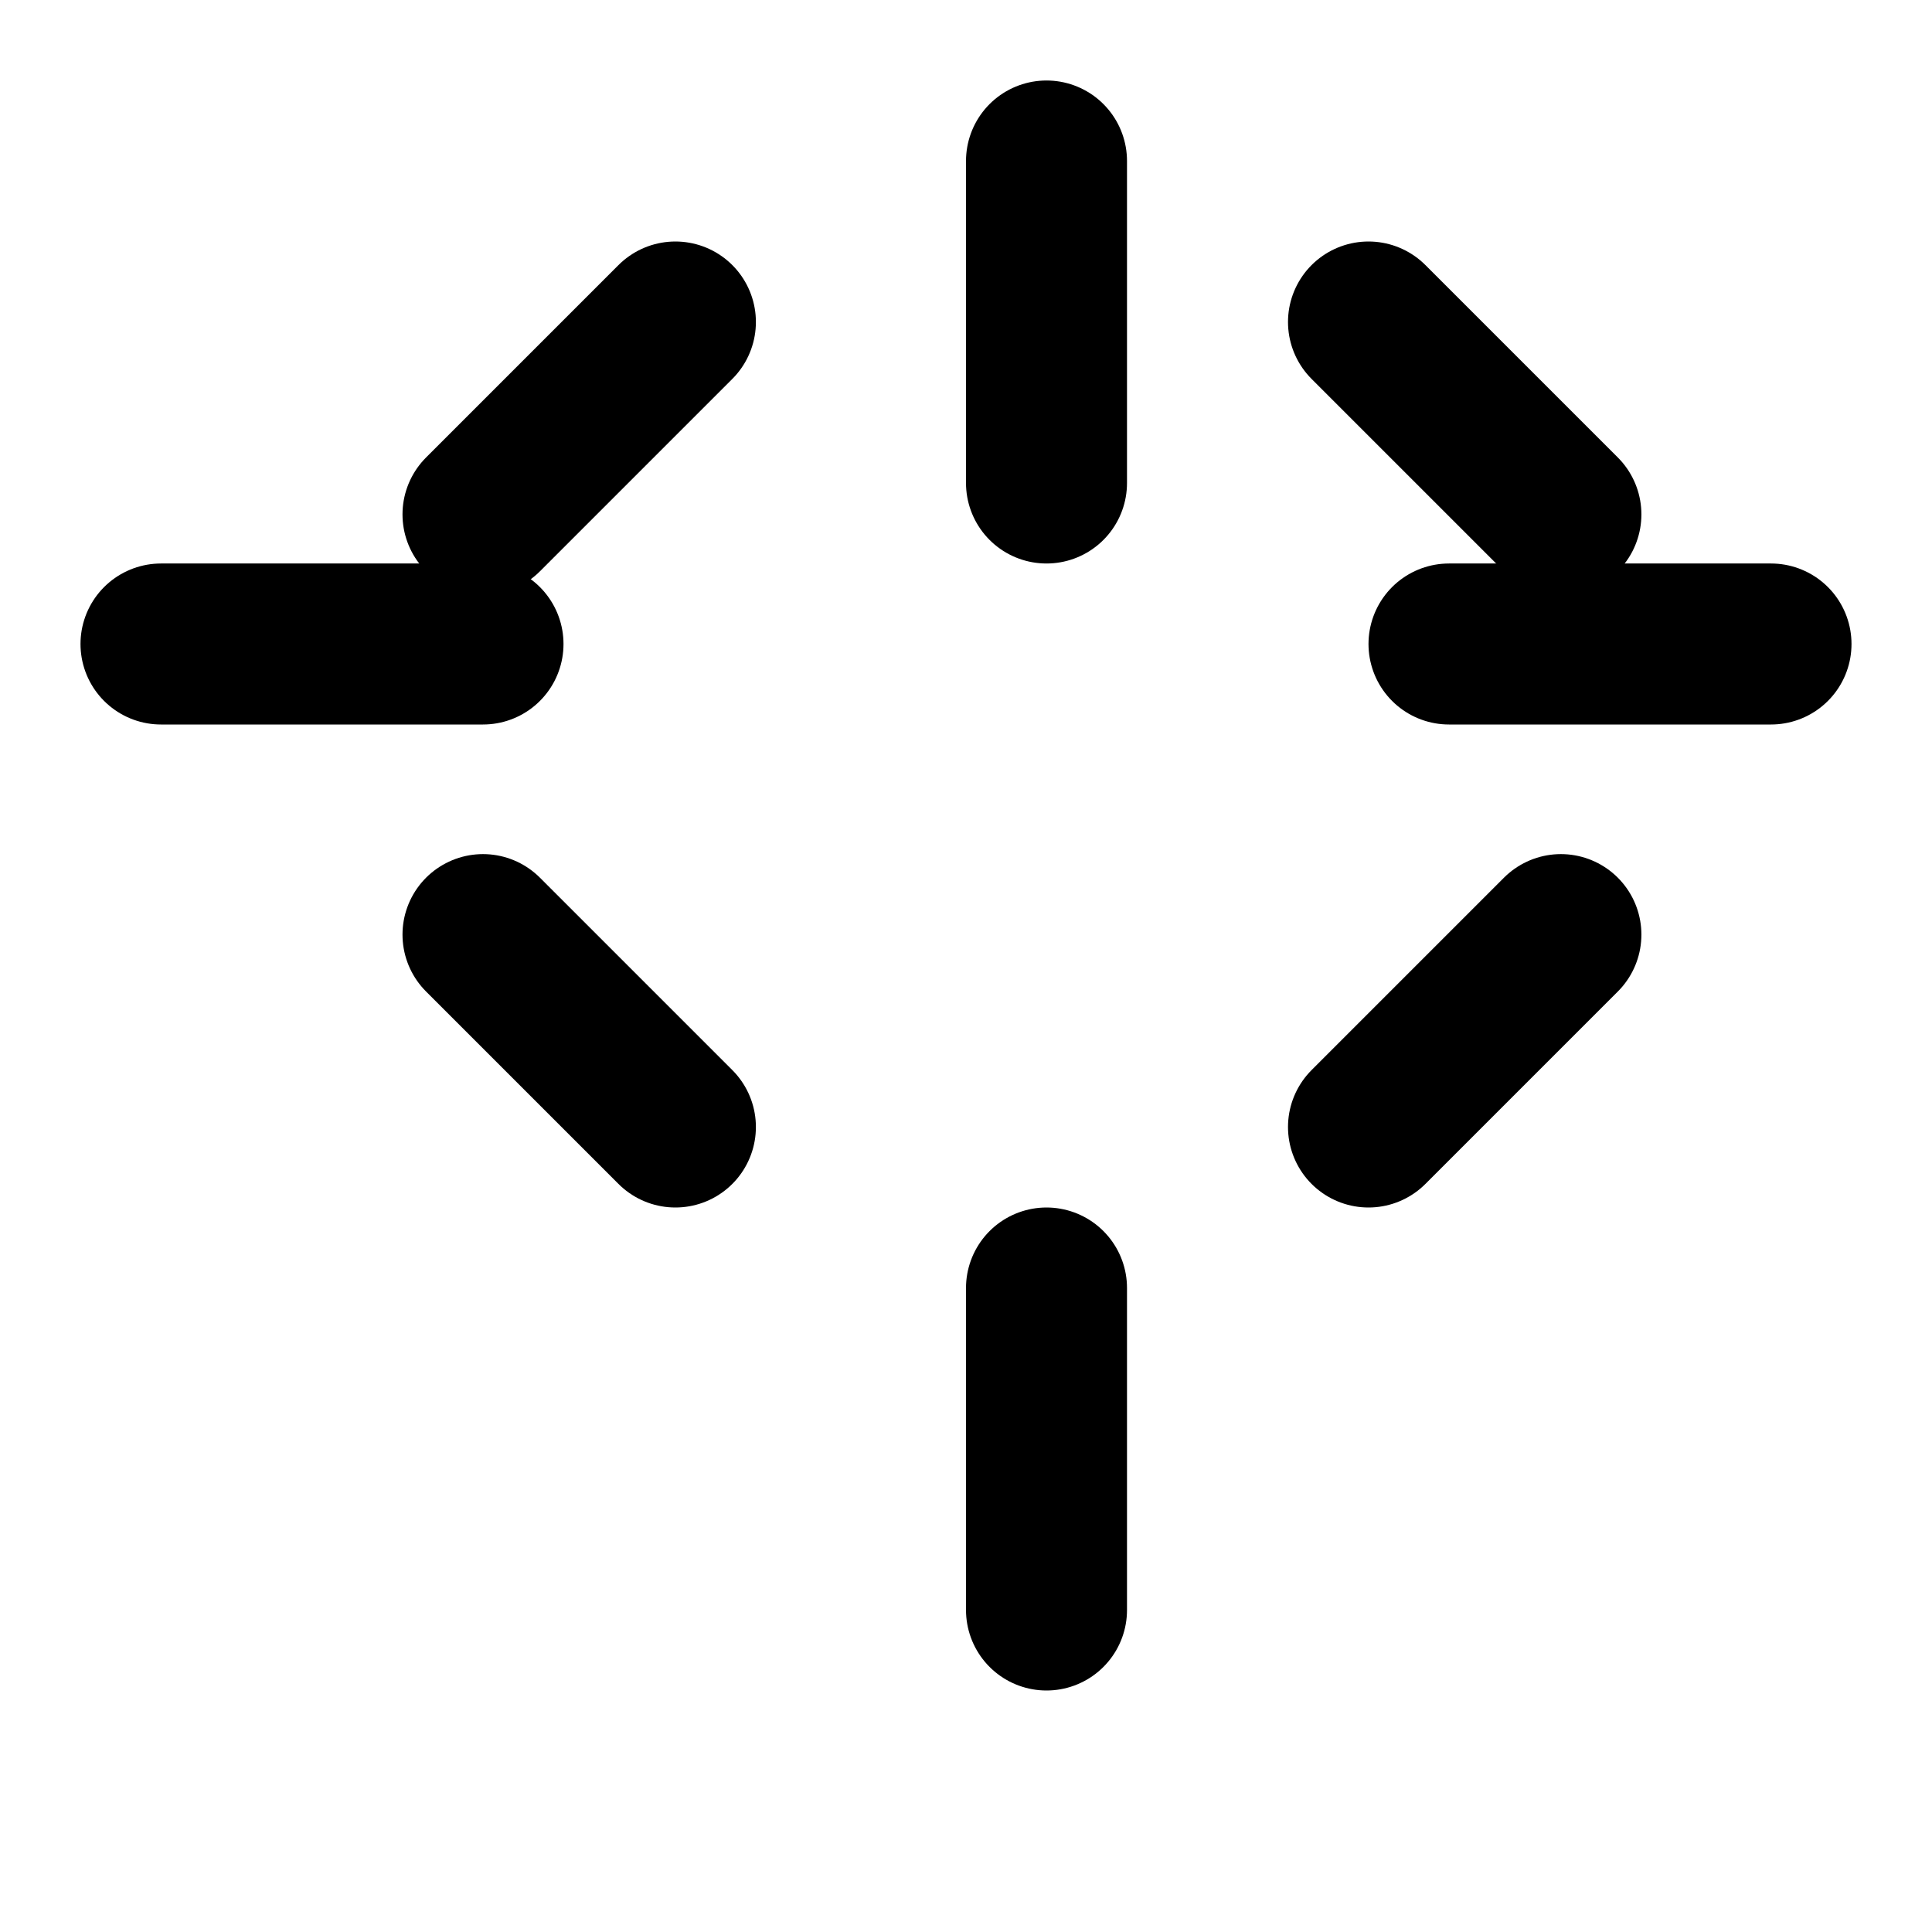
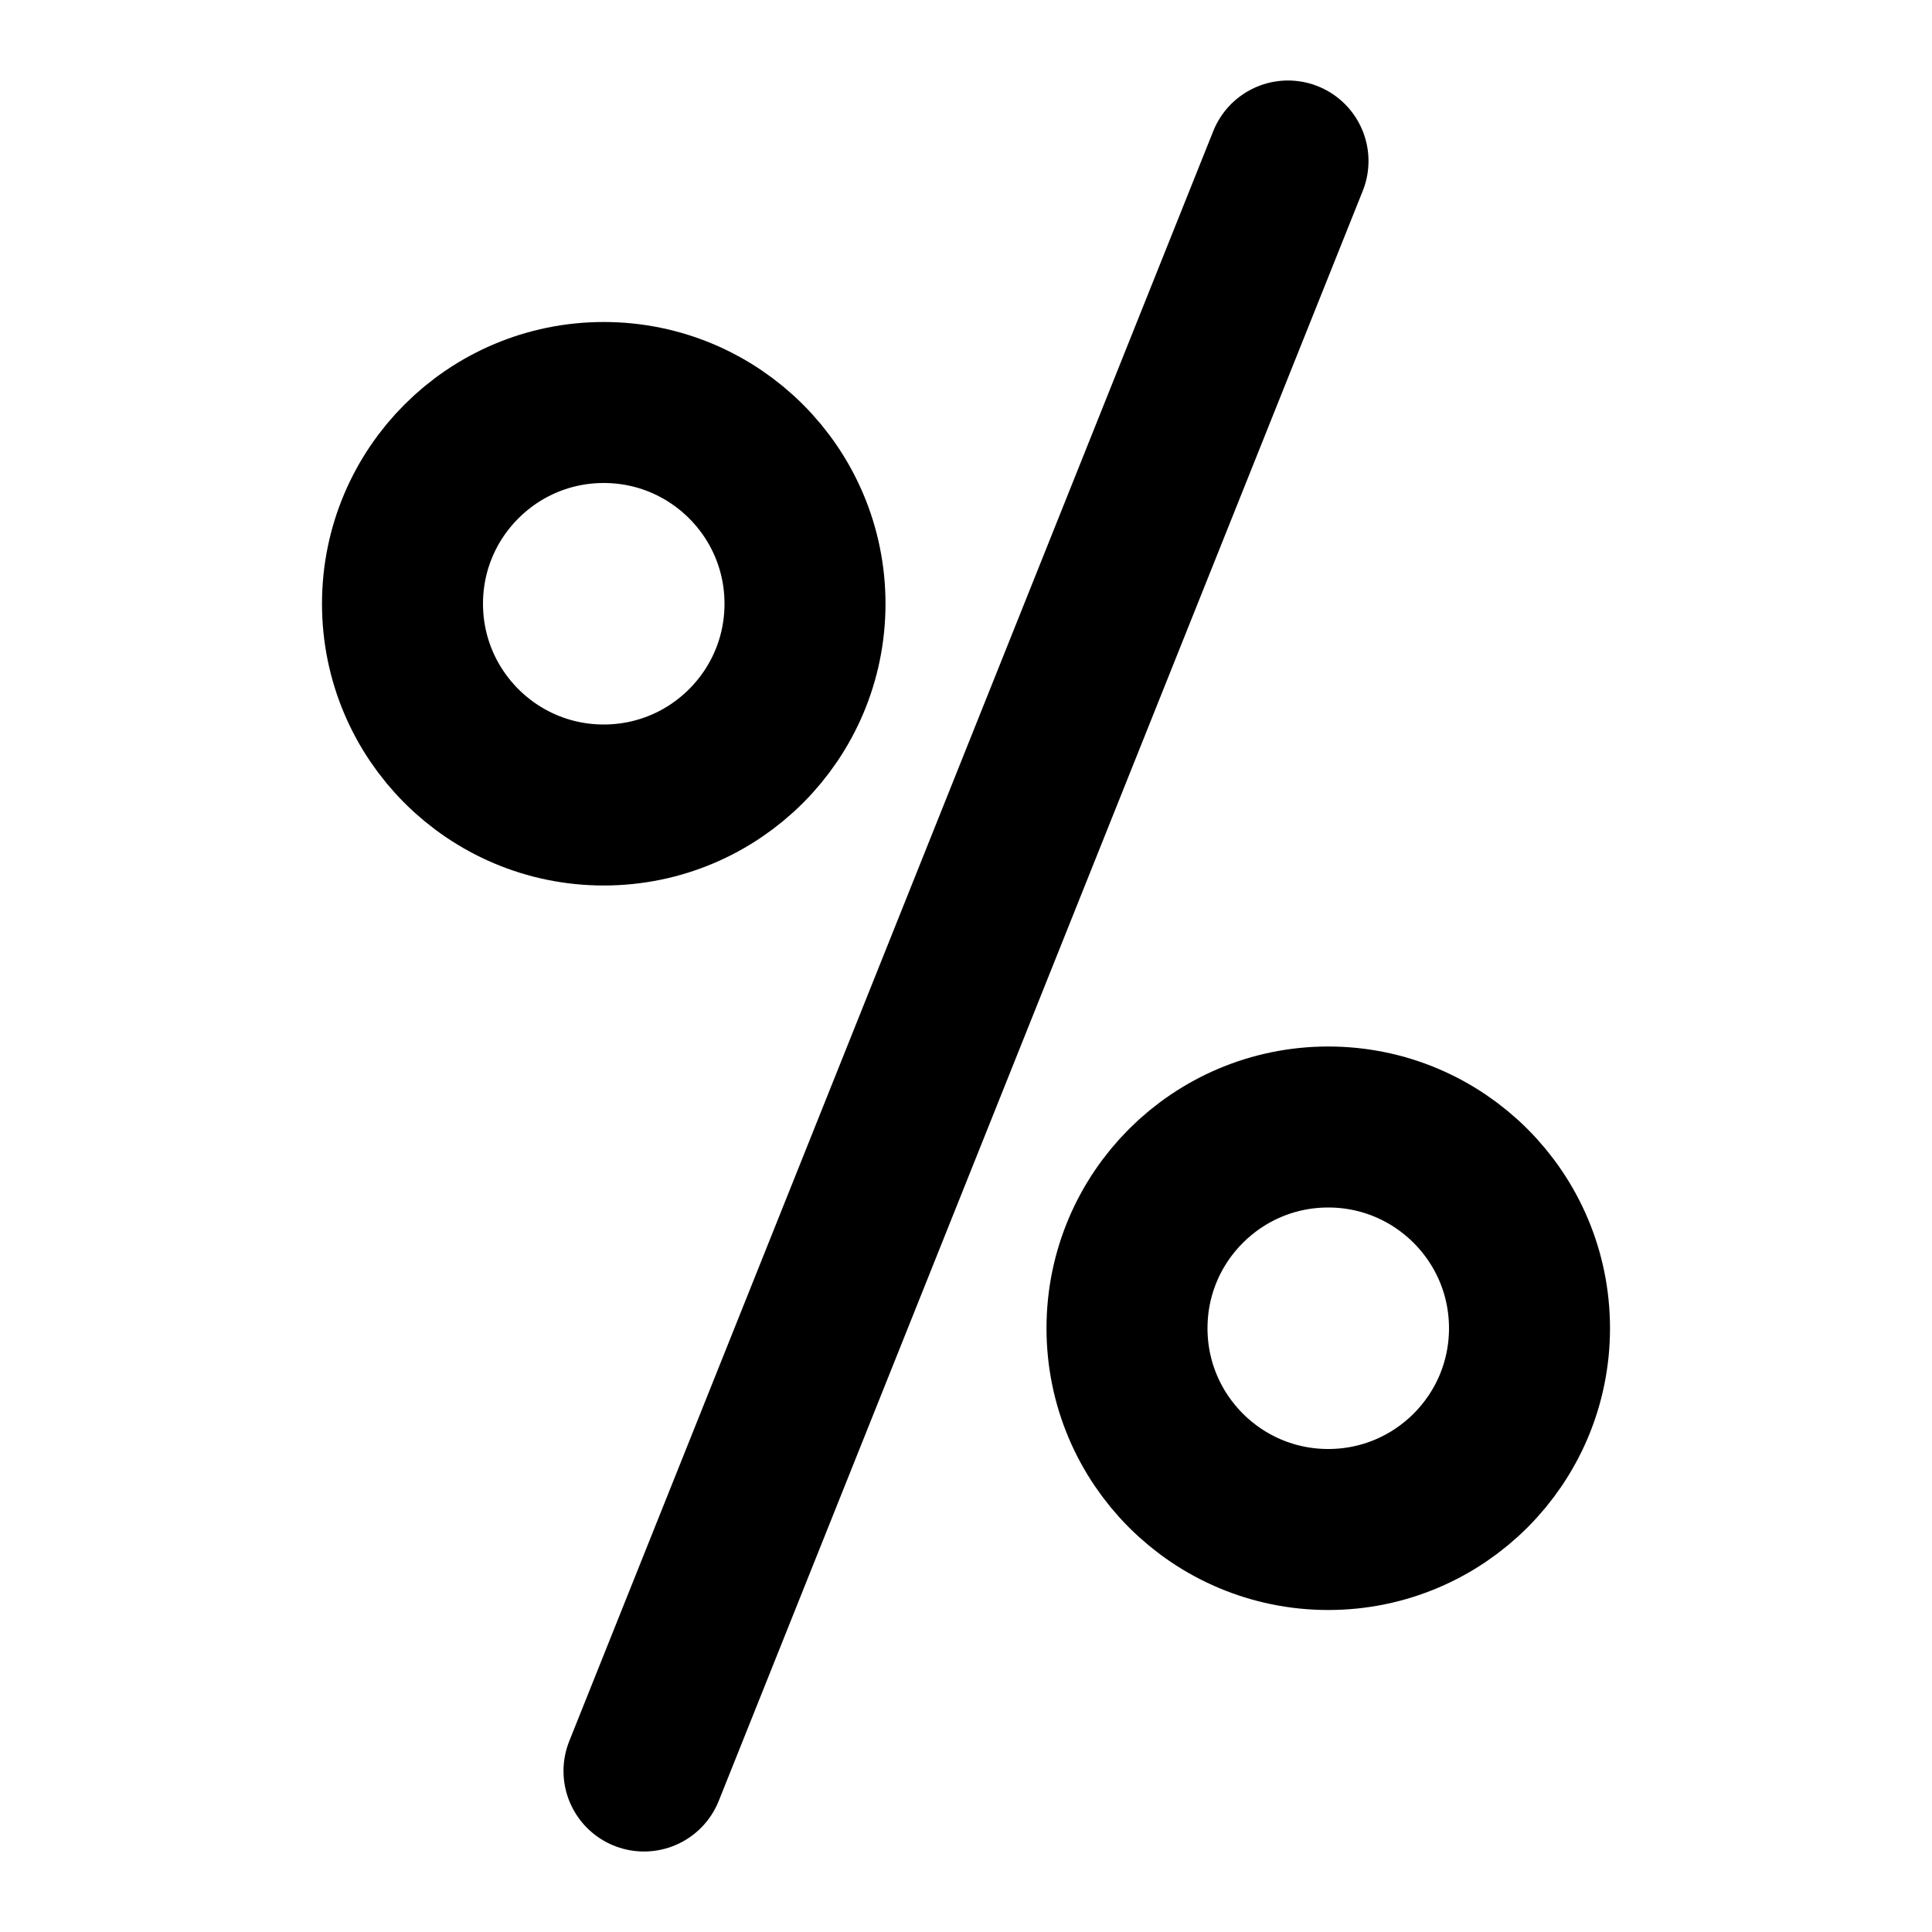
<svg xmlns="http://www.w3.org/2000/svg" viewBox="0 0 24 24" fill="none" stroke="currentColor" stroke-width="2" stroke-linecap="round" stroke-linejoin="round">
-   <line x1="13" y1="2" x2="13" y2="6" />
-   <line x1="17" y1="4" x2="19.39" y2="6.39" />
-   <line x1="22" y1="8" x2="18" y2="8" />
-   <line x1="19.39" y1="11.61" x2="17" y2="14" />
-   <line x1="13" y1="16" x2="13" y2="20" />
-   <line x1="8.39" y1="14" x2="6" y2="11.61" />
-   <line x1="2" y1="8" x2="6" y2="8" />
-   <line x1="6" y1="6.39" x2="8.39" y2="4" />
+   <circle cx="7.5" cy="7.5" r="2.5" />
+   <line x1="16" y1="2" x2="8" y2="22" />
+   <circle cx="16.5" cy="16.5" r="2.5" />
</svg>
